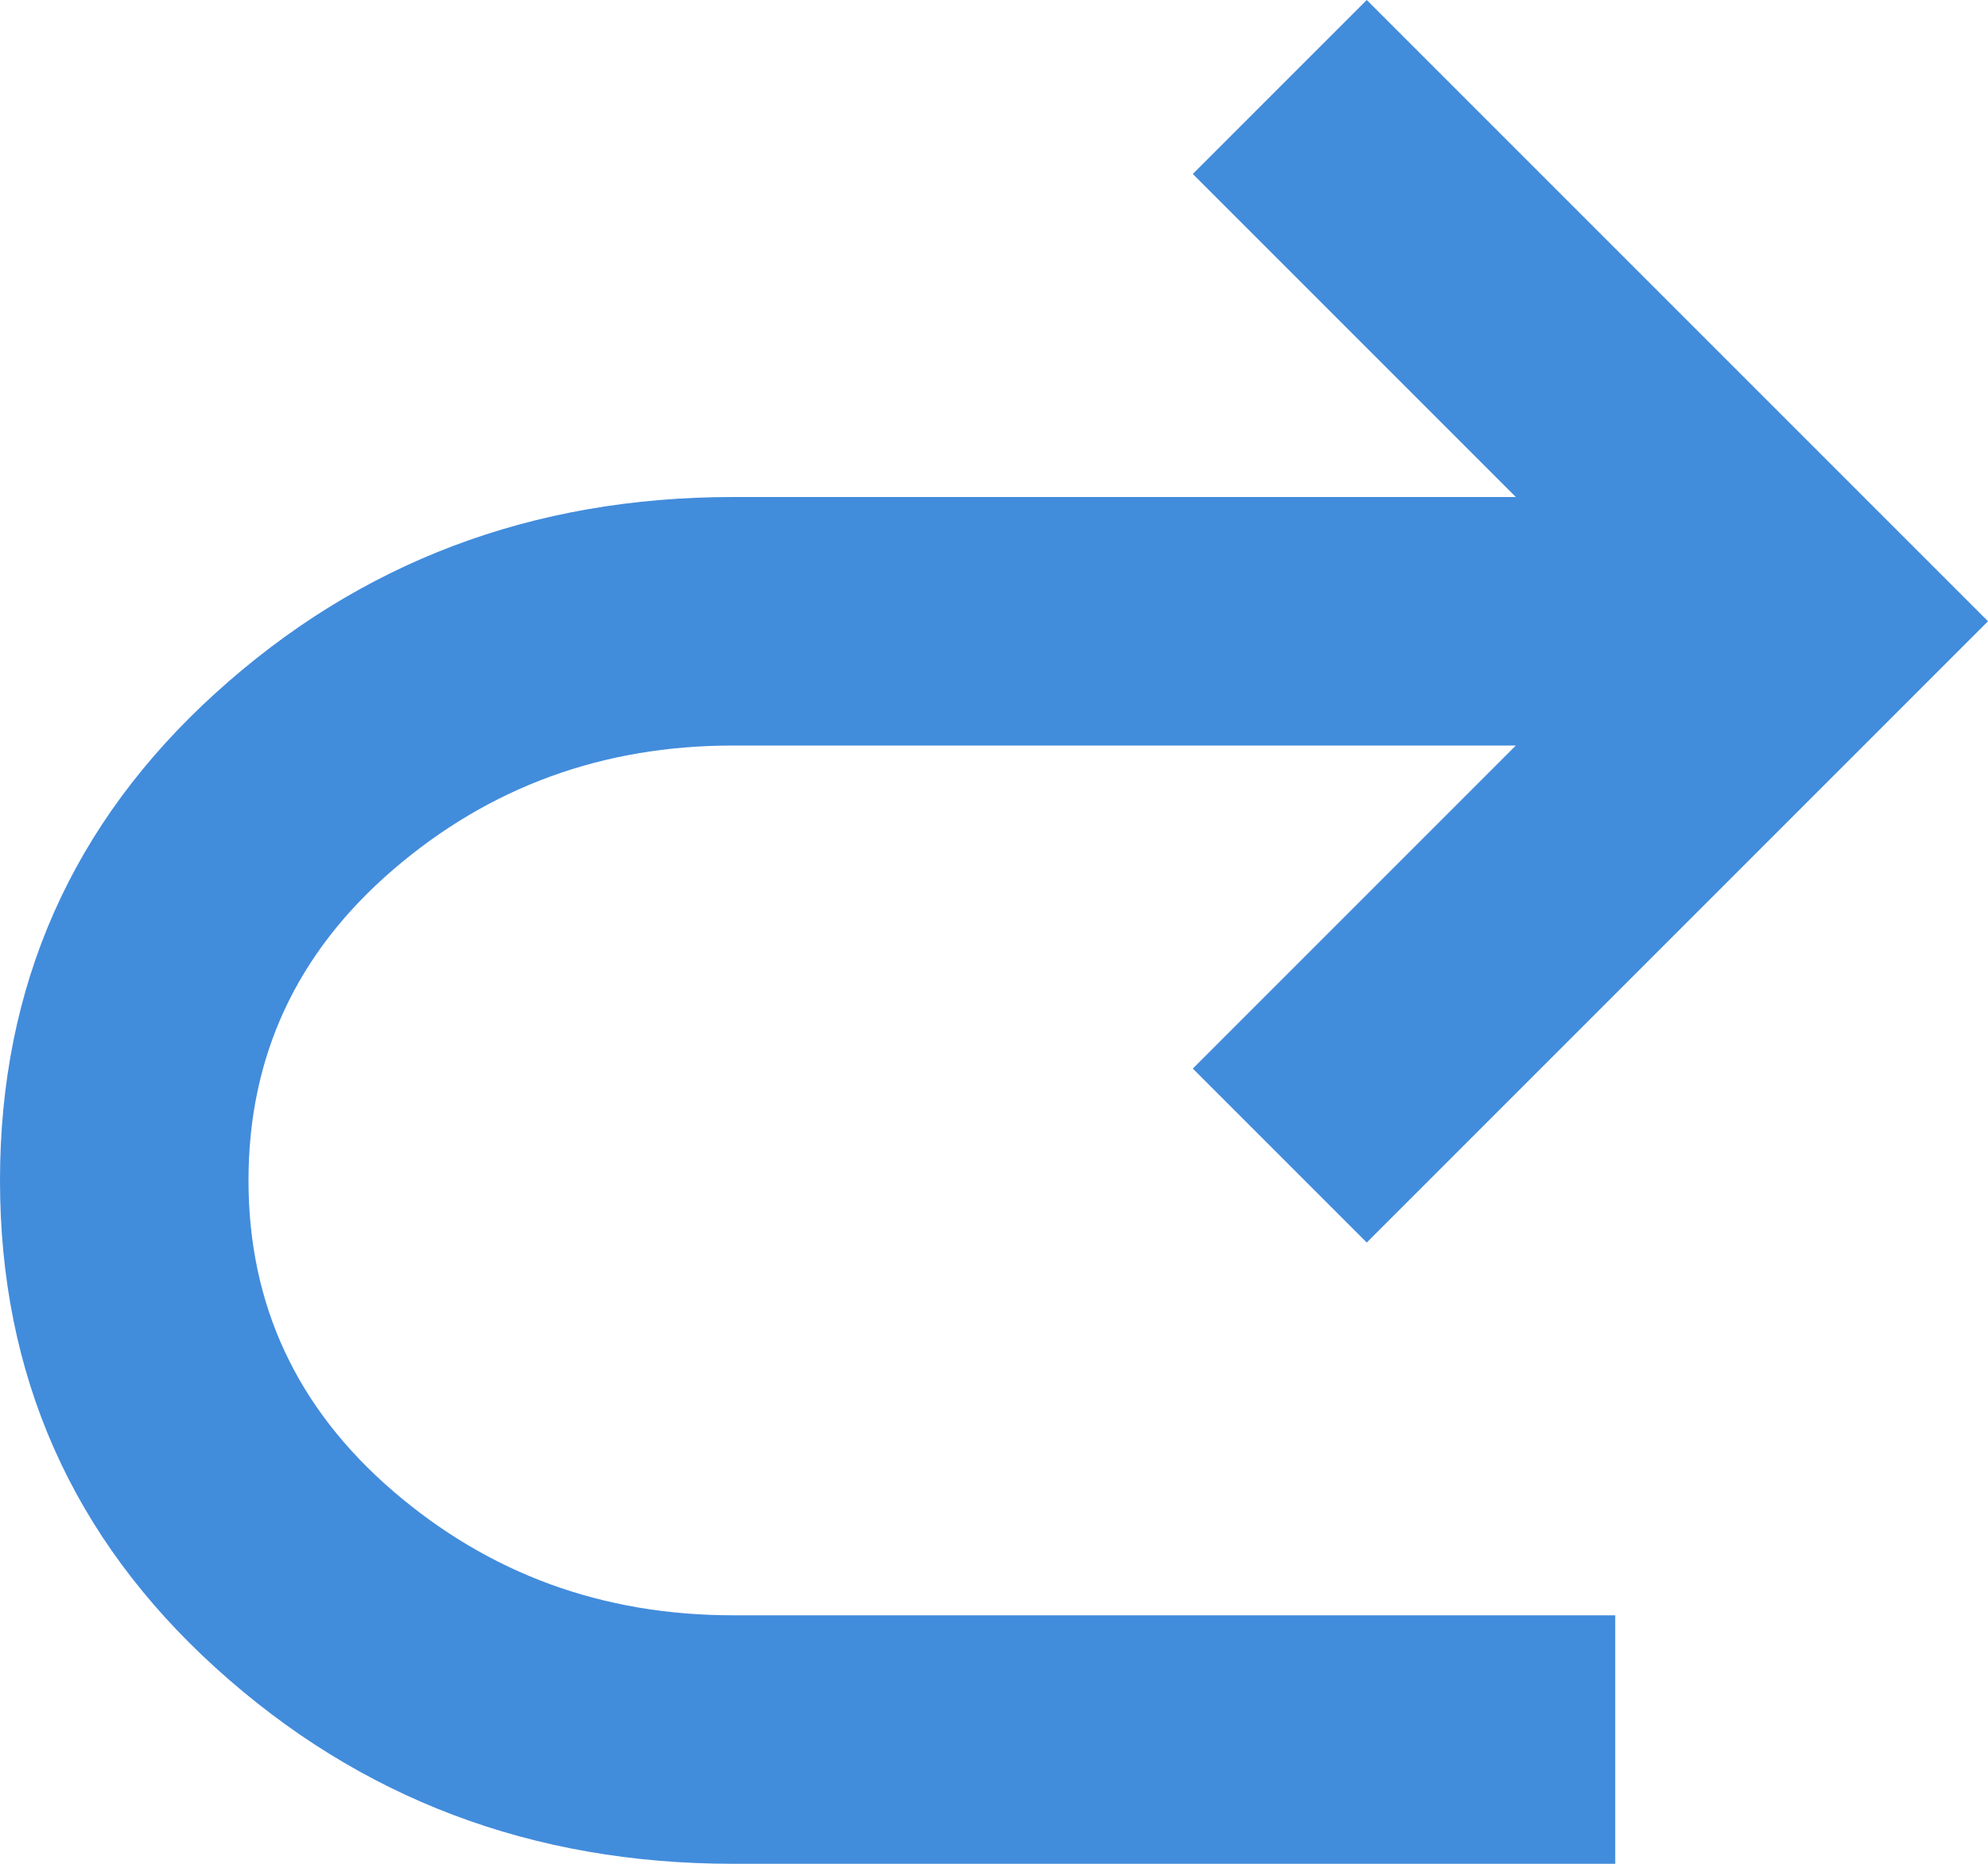
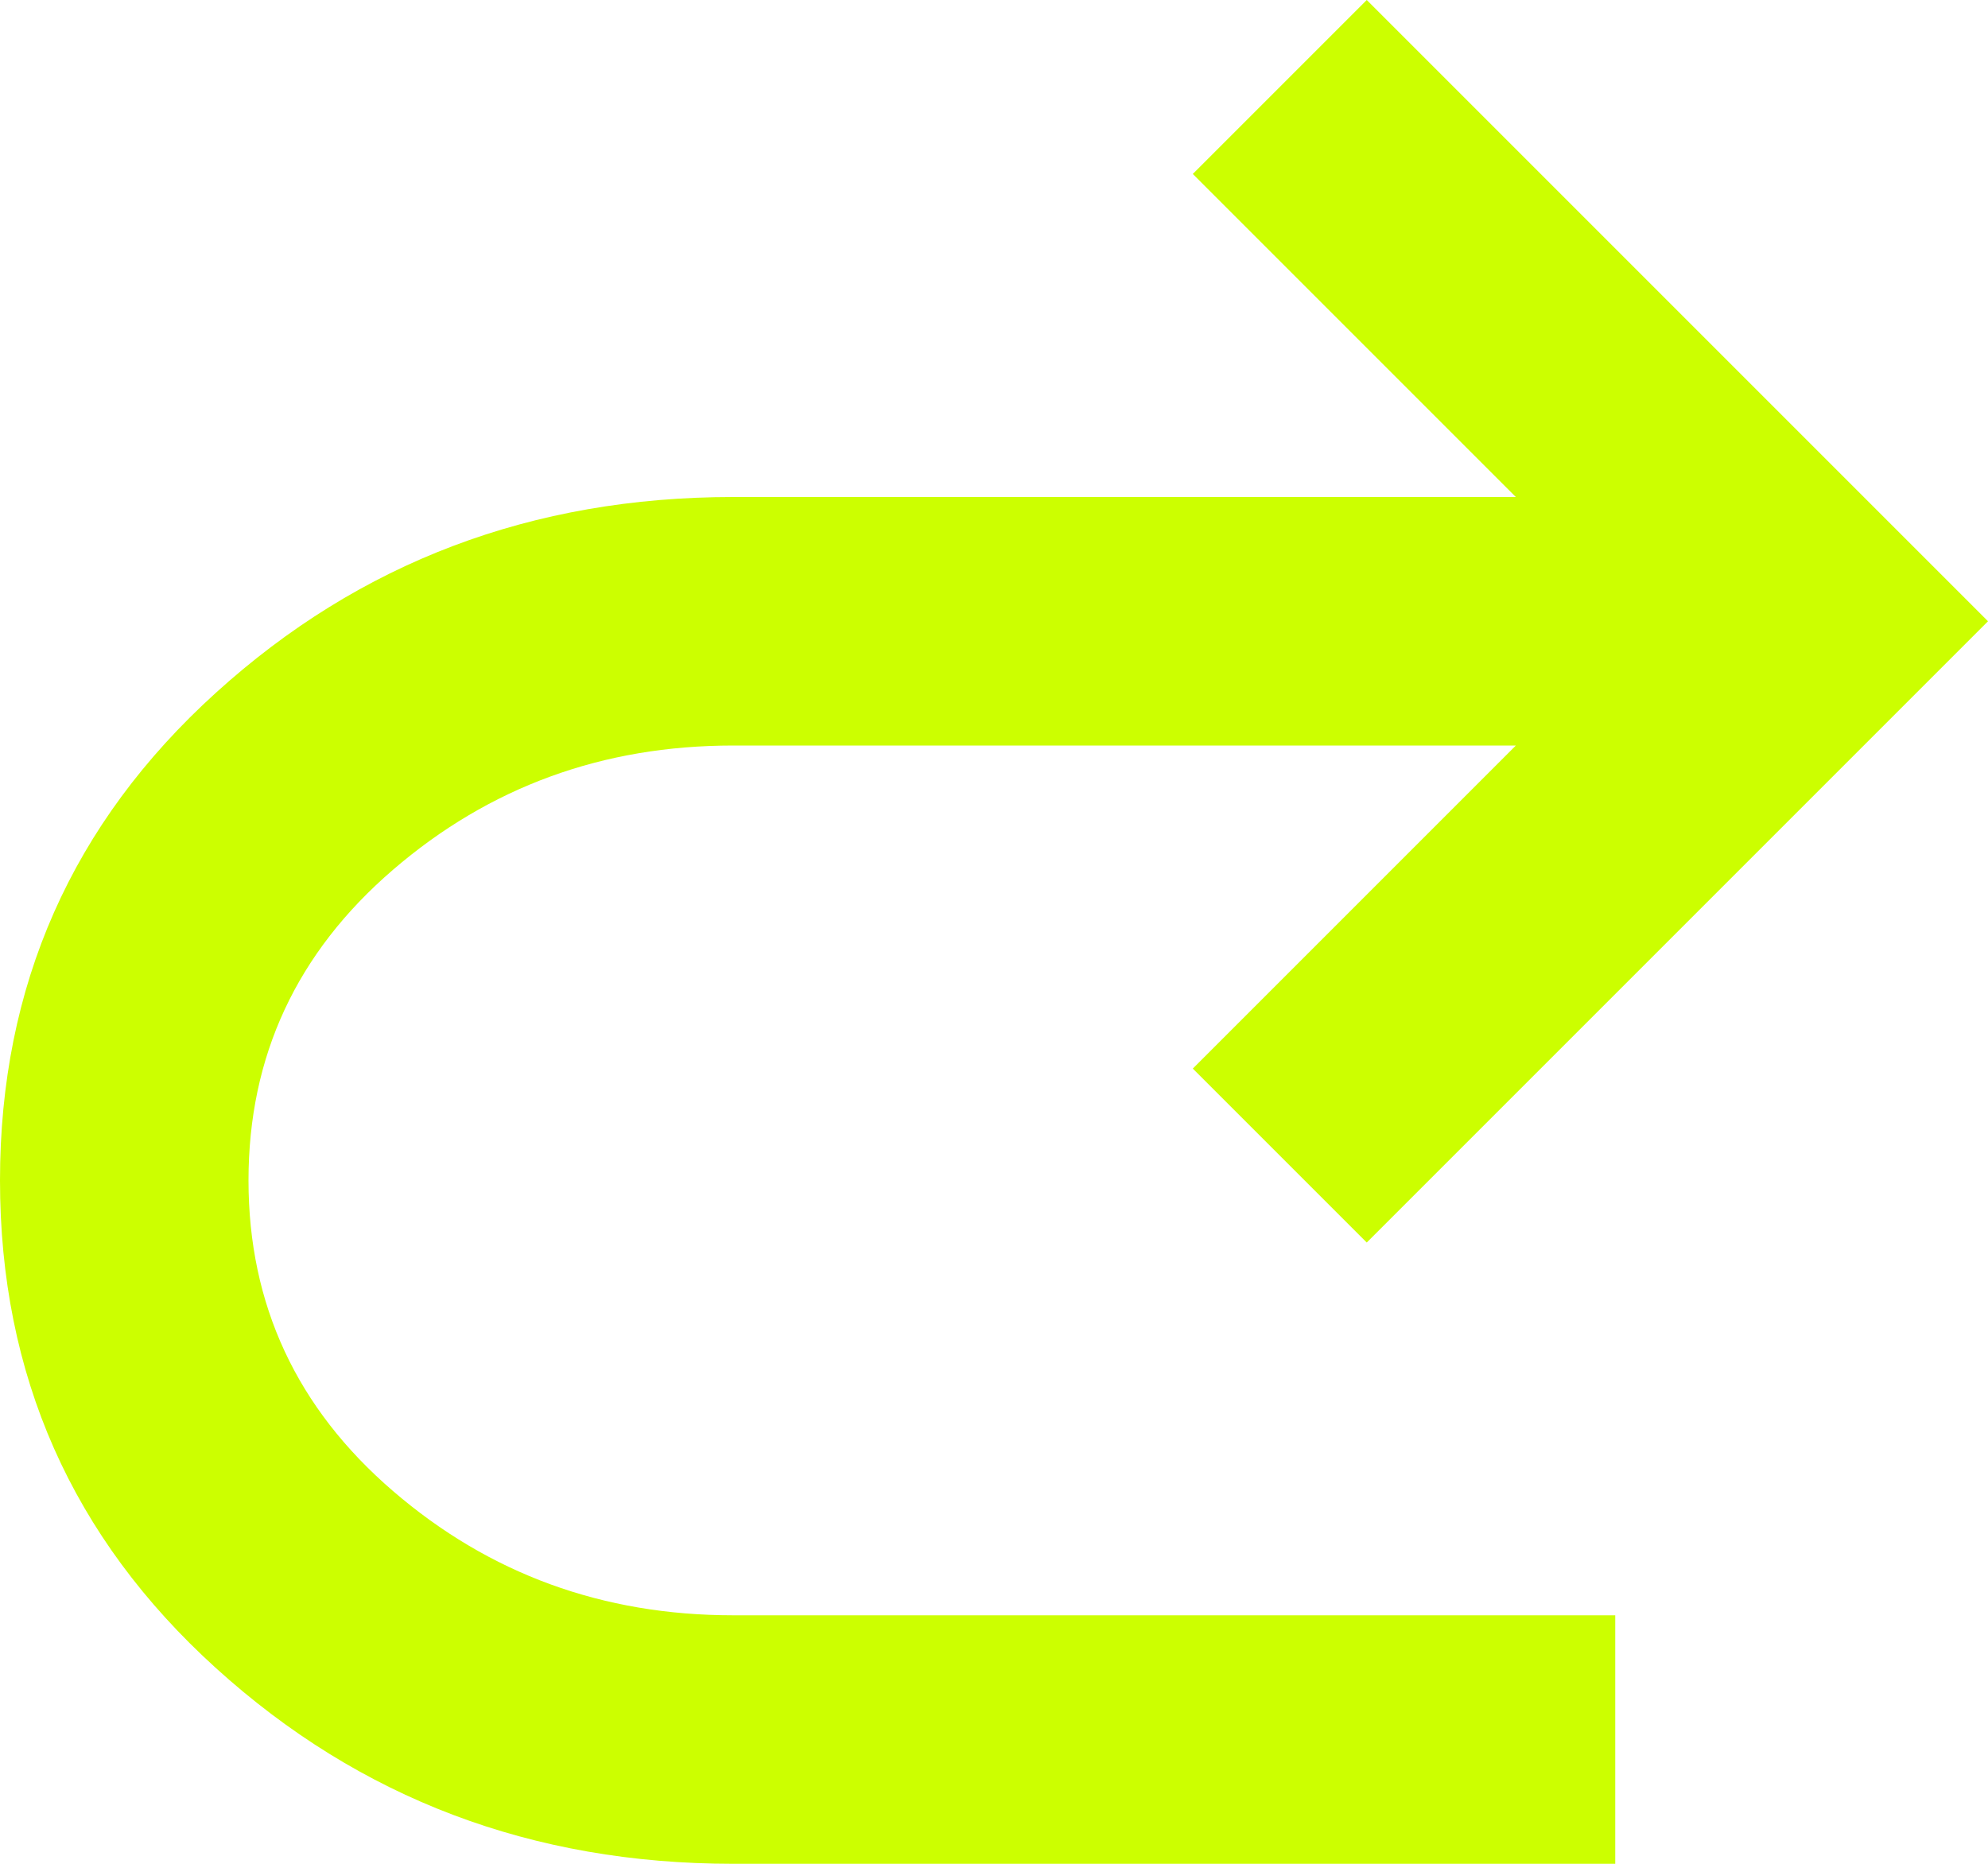
<svg xmlns="http://www.w3.org/2000/svg" width="16" height="15" viewBox="0 0 16 15" fill="none">
-   <path d="M5.9 15C4.283 15 2.896 14.475 1.738 13.425C0.579 12.375 0 11.067 0 9.5C0 7.933 0.579 6.625 1.738 5.575C2.896 4.525 4.283 4 5.9 4H12.2L9.6 1.4L11 0L16 5L11 10L9.6 8.6L12.2 6H5.9C4.85 6 3.938 6.333 3.163 7C2.388 7.667 2 8.5 2 9.5C2 10.5 2.388 11.333 3.163 12C3.938 12.667 4.85 13 5.9 13H13V15H5.9Z" fill="#428CDC" />
+   <path d="M5.9 15C4.283 15 2.896 14.475 1.738 13.425C0.579 12.375 0 11.067 0 9.5C0 7.933 0.579 6.625 1.738 5.575C2.896 4.525 4.283 4 5.9 4H12.2L9.6 1.4L11 0L16 5L11 10L9.6 8.6L12.2 6H5.9C4.85 6 3.938 6.333 3.163 7C2.388 7.667 2 8.5 2 9.5C2 10.5 2.388 11.333 3.163 12C3.938 12.667 4.85 13 5.9 13H13V15H5.9Z" fill="#CCFF00" />
</svg>
